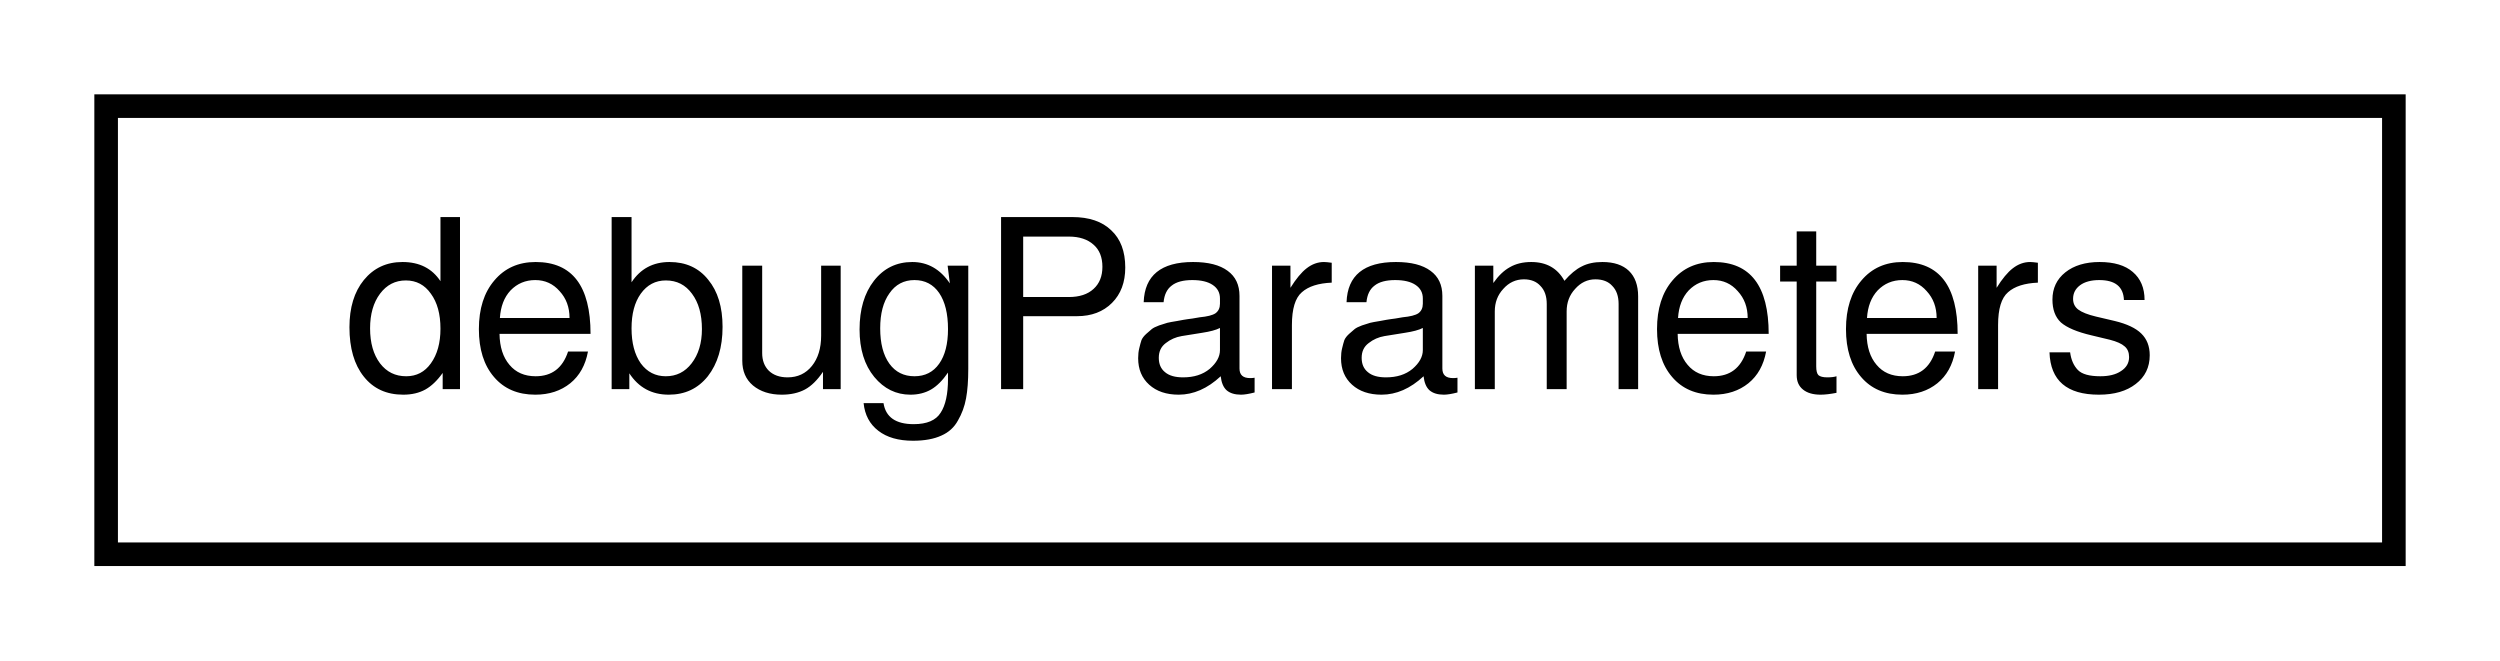
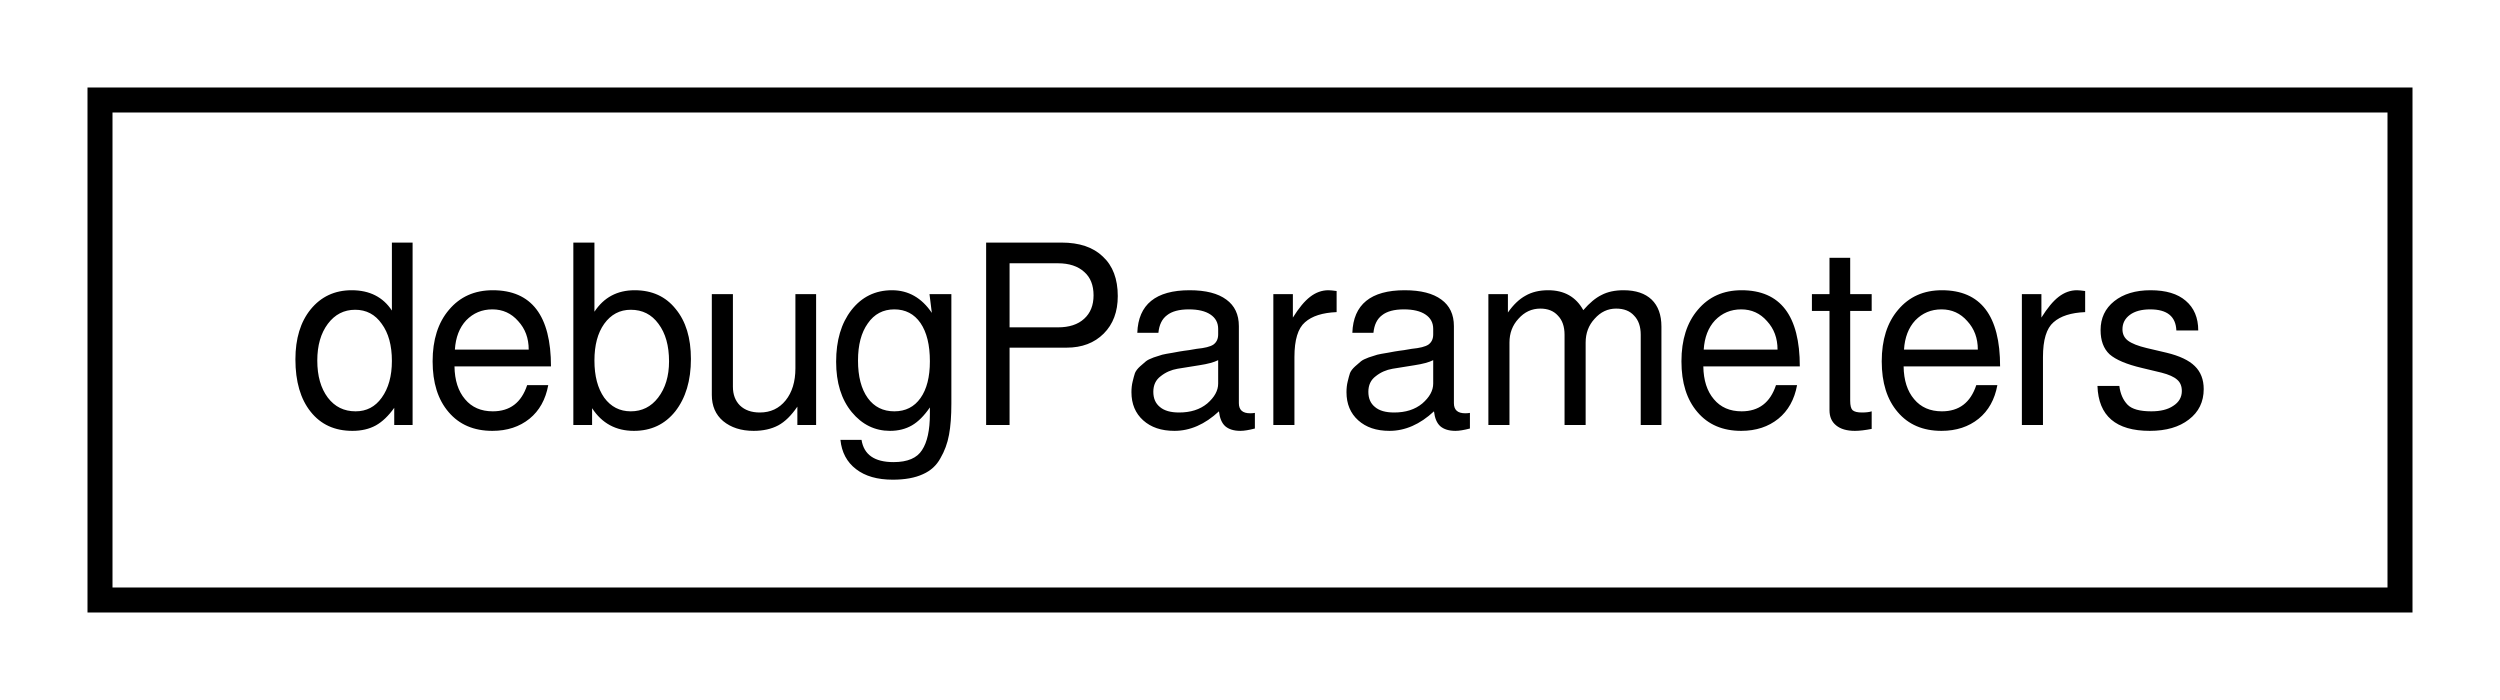
- <svg xmlns="http://www.w3.org/2000/svg" xmlns:xlink="http://www.w3.org/1999/xlink" width="106pt" height="28pt" viewBox="0.00 0.00 106.00 28.00">
+ <svg xmlns="http://www.w3.org/2000/svg" xmlns:xlink="http://www.w3.org/1999/xlink" width="100pt" height="28pt" viewBox="0.00 0.00 100.00 28.00">
  <g id="graph1" class="graph" transform="scale(1 1) rotate(0) translate(4 24)">
-     <polygon fill="white" stroke="white" points="-4,5 -4,-24 103,-24 103,5 -4,5" />
+     <polygon fill="white" stroke="white" points="-4,5 -4,-24 97,-24 97,5 -4,5" />
    <g id="node1" class="node">
-       <a xlink:href="classdebugParameters.html" target="_top" xlink:title="A container for global flags that set the verbosity of log messages.">
-         <polygon fill="white" stroke="black" points="0.5,-0.5 0.5,-19.5 97.5,-19.5 97.5,-0.5 0.5,-0.5" />
-         <text text-anchor="middle" x="49" y="-7.5" font-family="FreeSans" font-size="10.00">debugParameters</text>
+       <a xlink:href="classdebugParameters.html" target="_top" xlink:title="A container for global flags that set the verbosity of log messages. ">
+         <polygon fill="white" stroke="black" points="0,-0 0,-20 92,-20 92,-0 0,-0" />
+         <text text-anchor="middle" x="46" y="-7" font-family="FreeSans" font-size="10.00">debugParameters</text>
      </a>
    </g>
  </g>
</svg>
